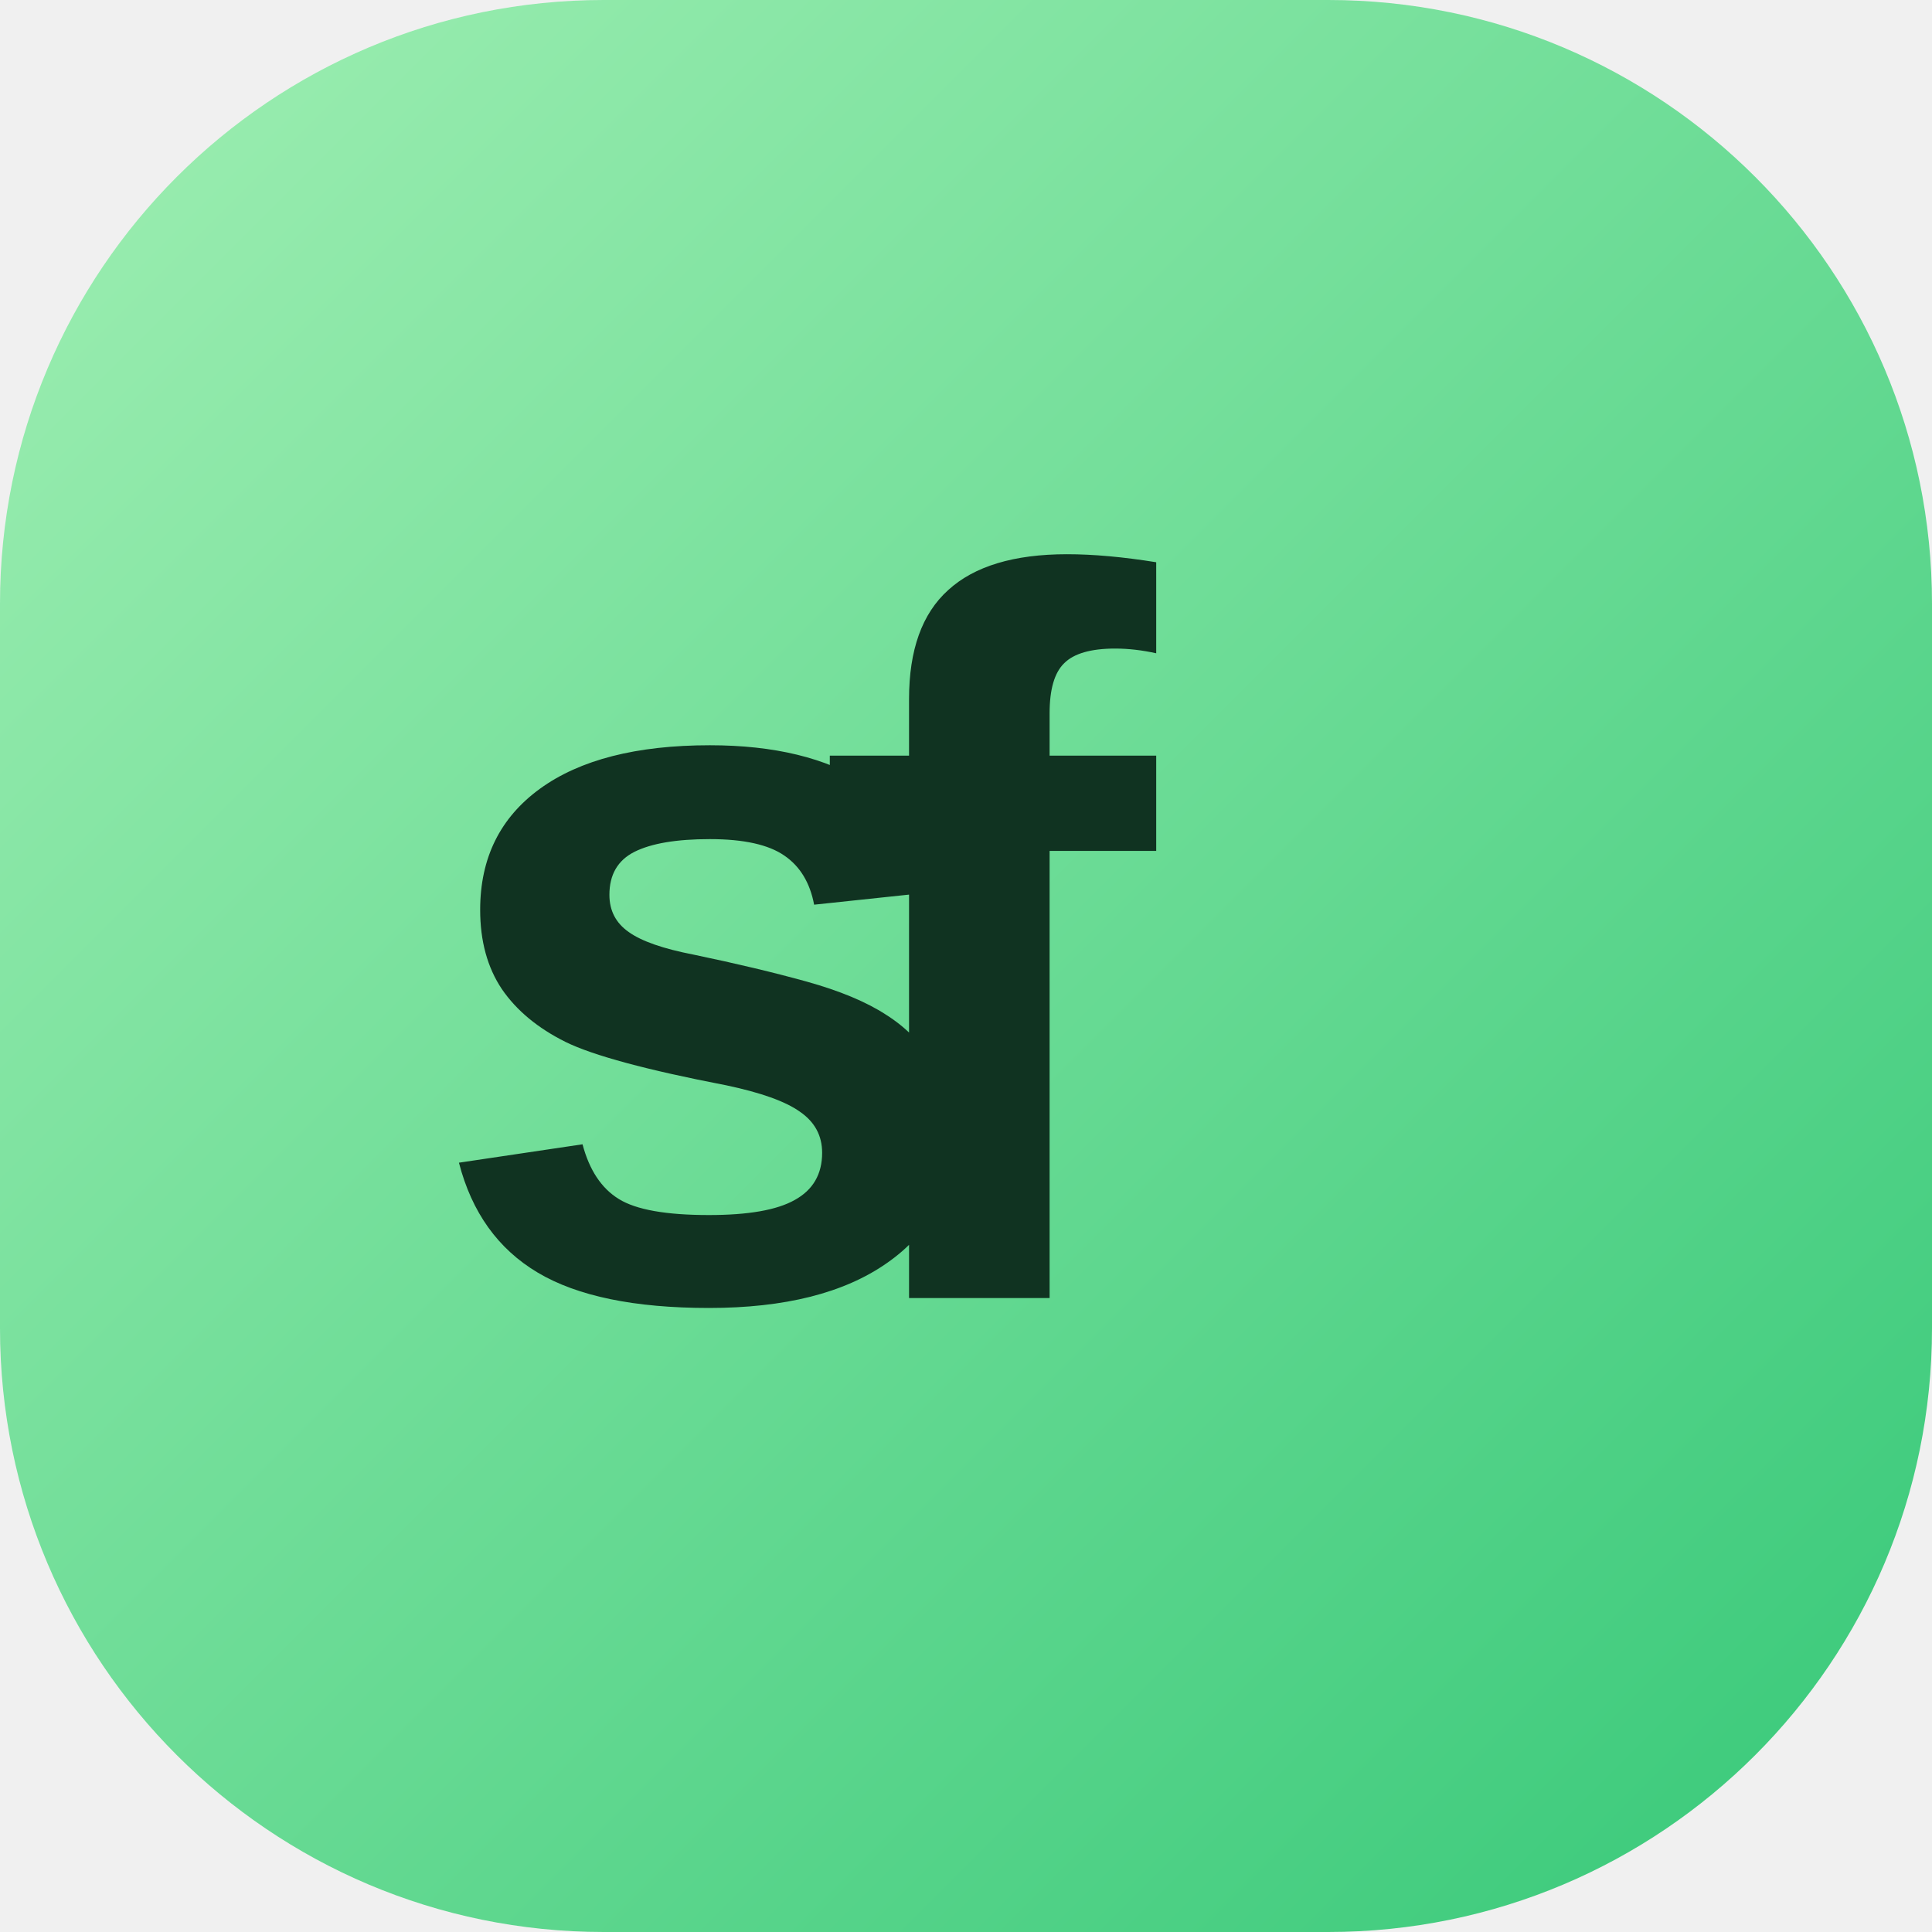
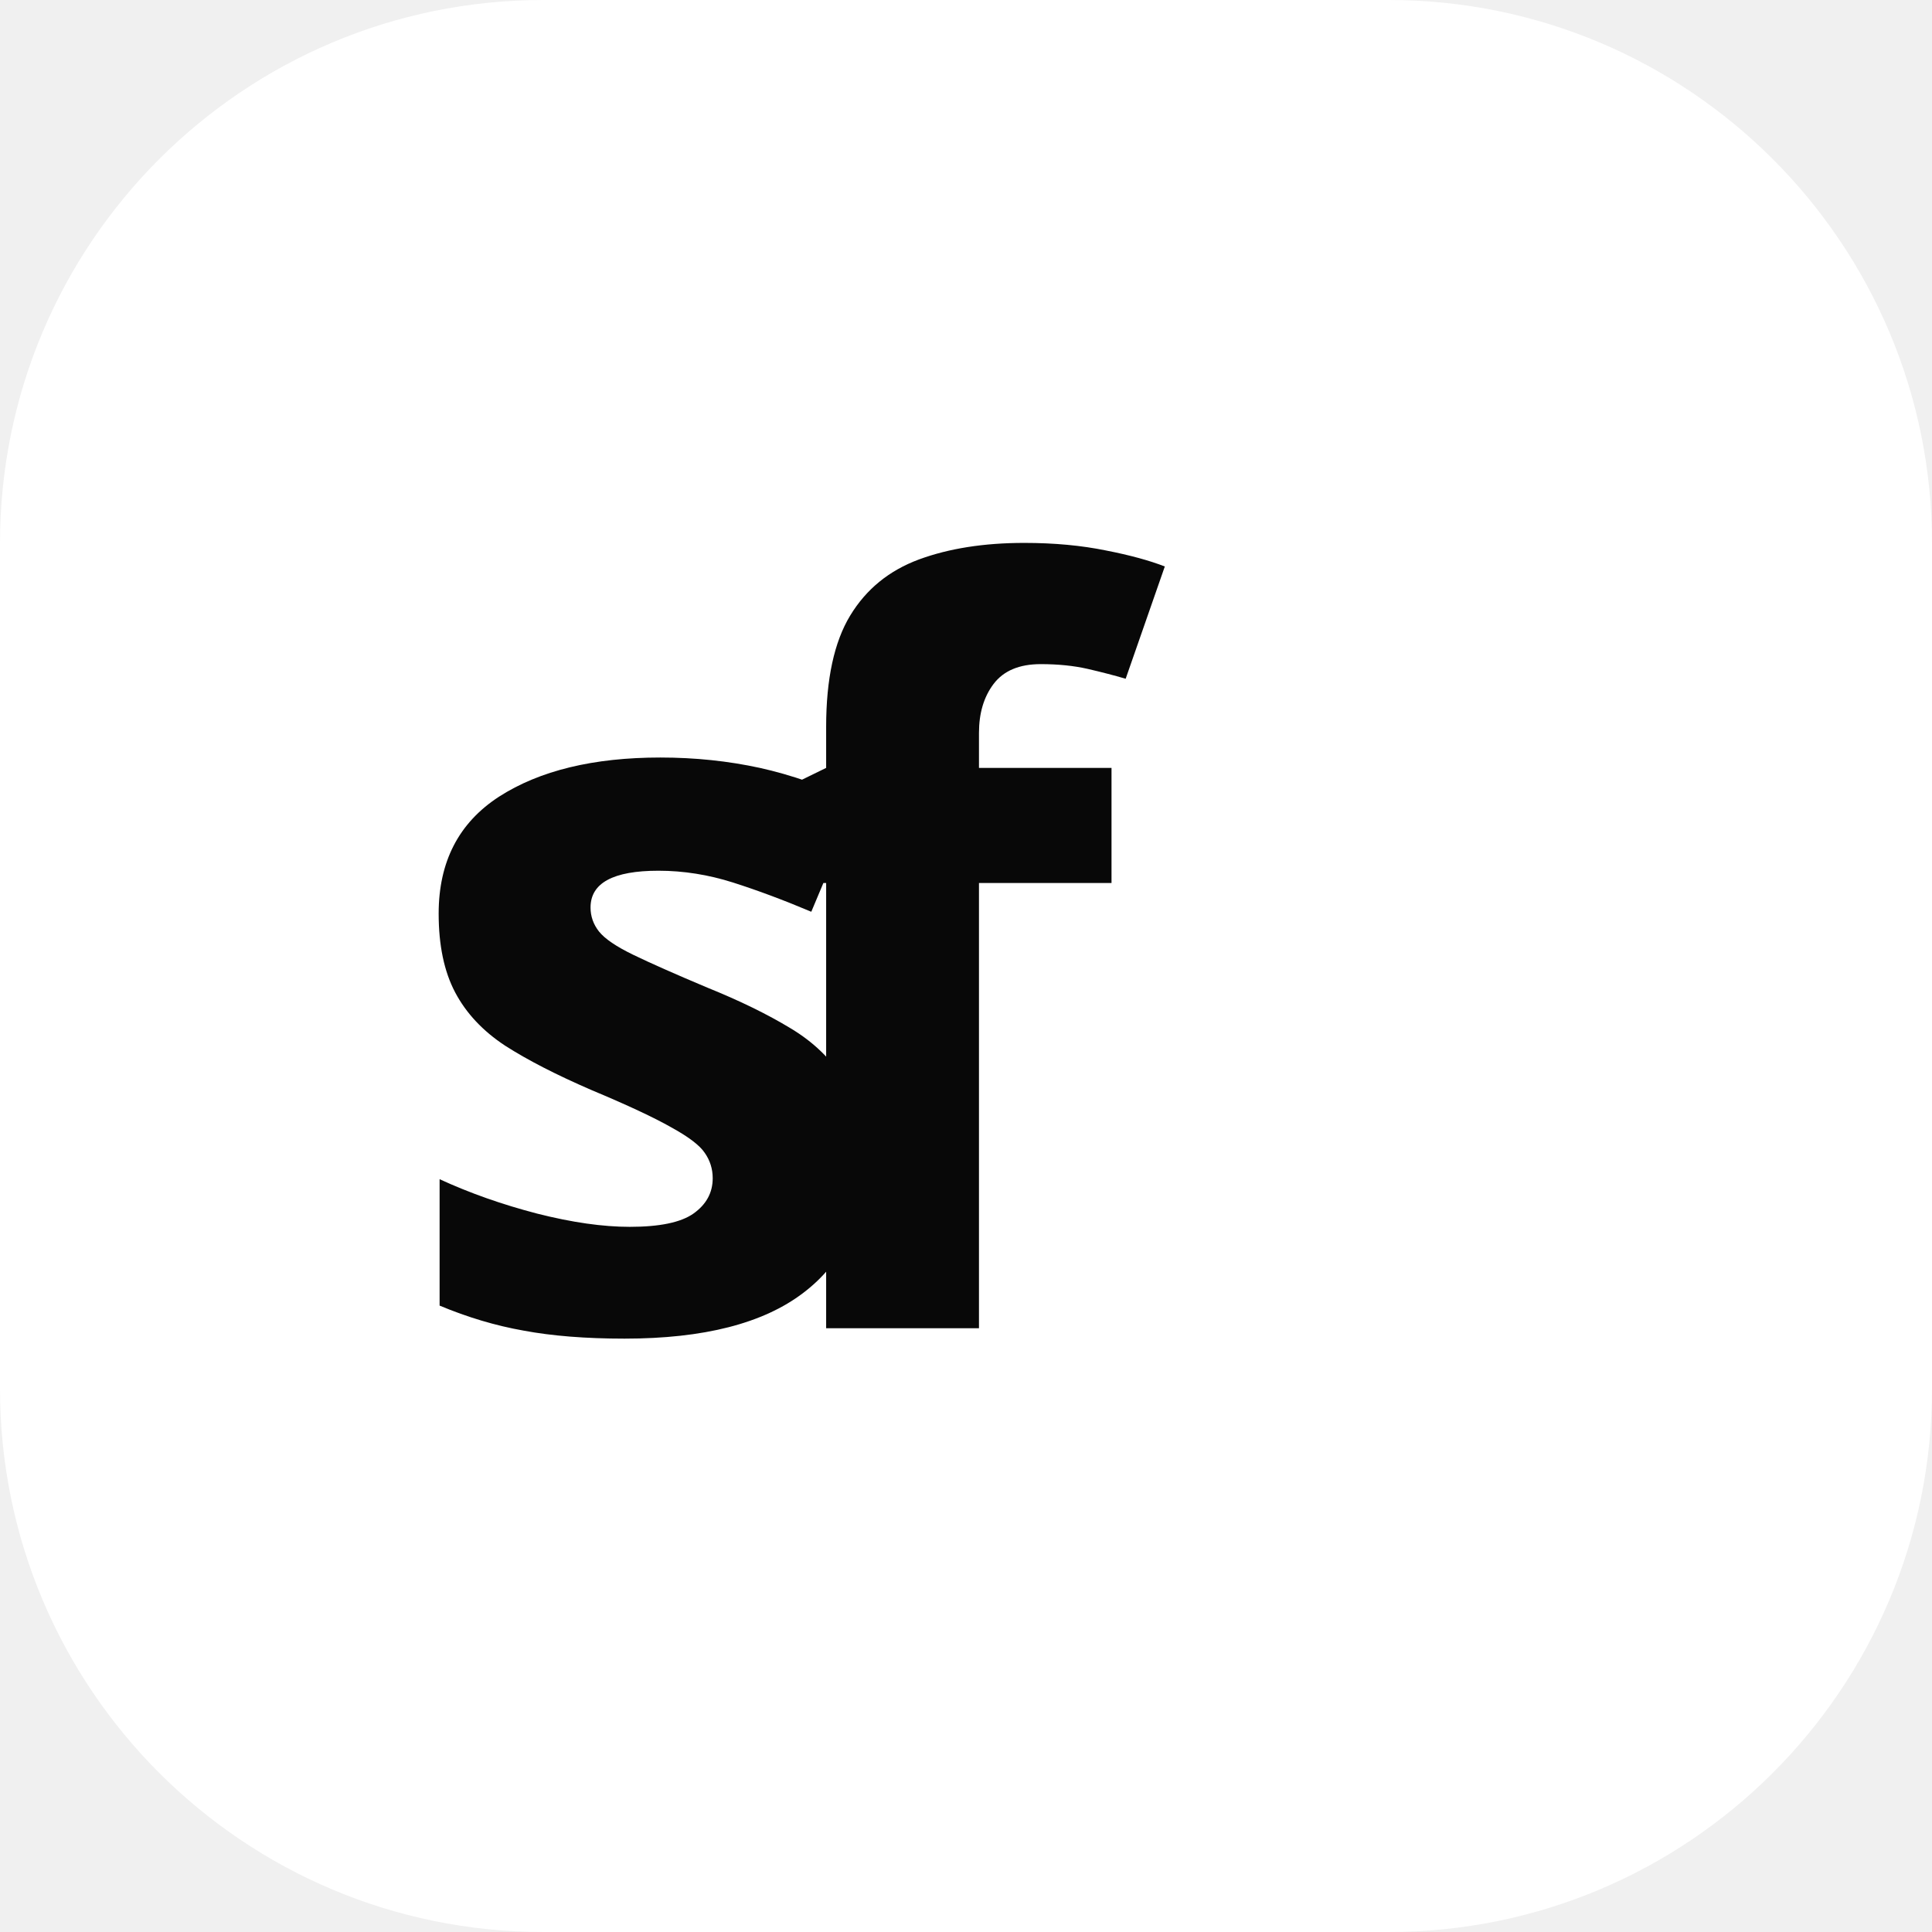
<svg xmlns="http://www.w3.org/2000/svg" viewBox="0 0 64 64">
-   <defs>
-     <linearGradient id="g" x2="1" y2="1">
-       <stop stop-color="#a0efb3" />
-       <stop offset="1" stop-color="#36c878" />
-     </linearGradient>
-   </defs>
-   <rect width="64" height="64" rx="20" fill="url(#g)" />
-   <text x="14" y="43" font-family="Arial,sans-serif" font-size="34" font-weight="800" letter-spacing="-6" fill="#103321">sf</text>
+   <rect width="64" height="64" rx="18" fill="#fff" />
+   <text x="13" y="44" font-family="sans-serif" font-size="34" font-weight="800" letter-spacing="-6" fill="#080808">sf</text>
</svg>
